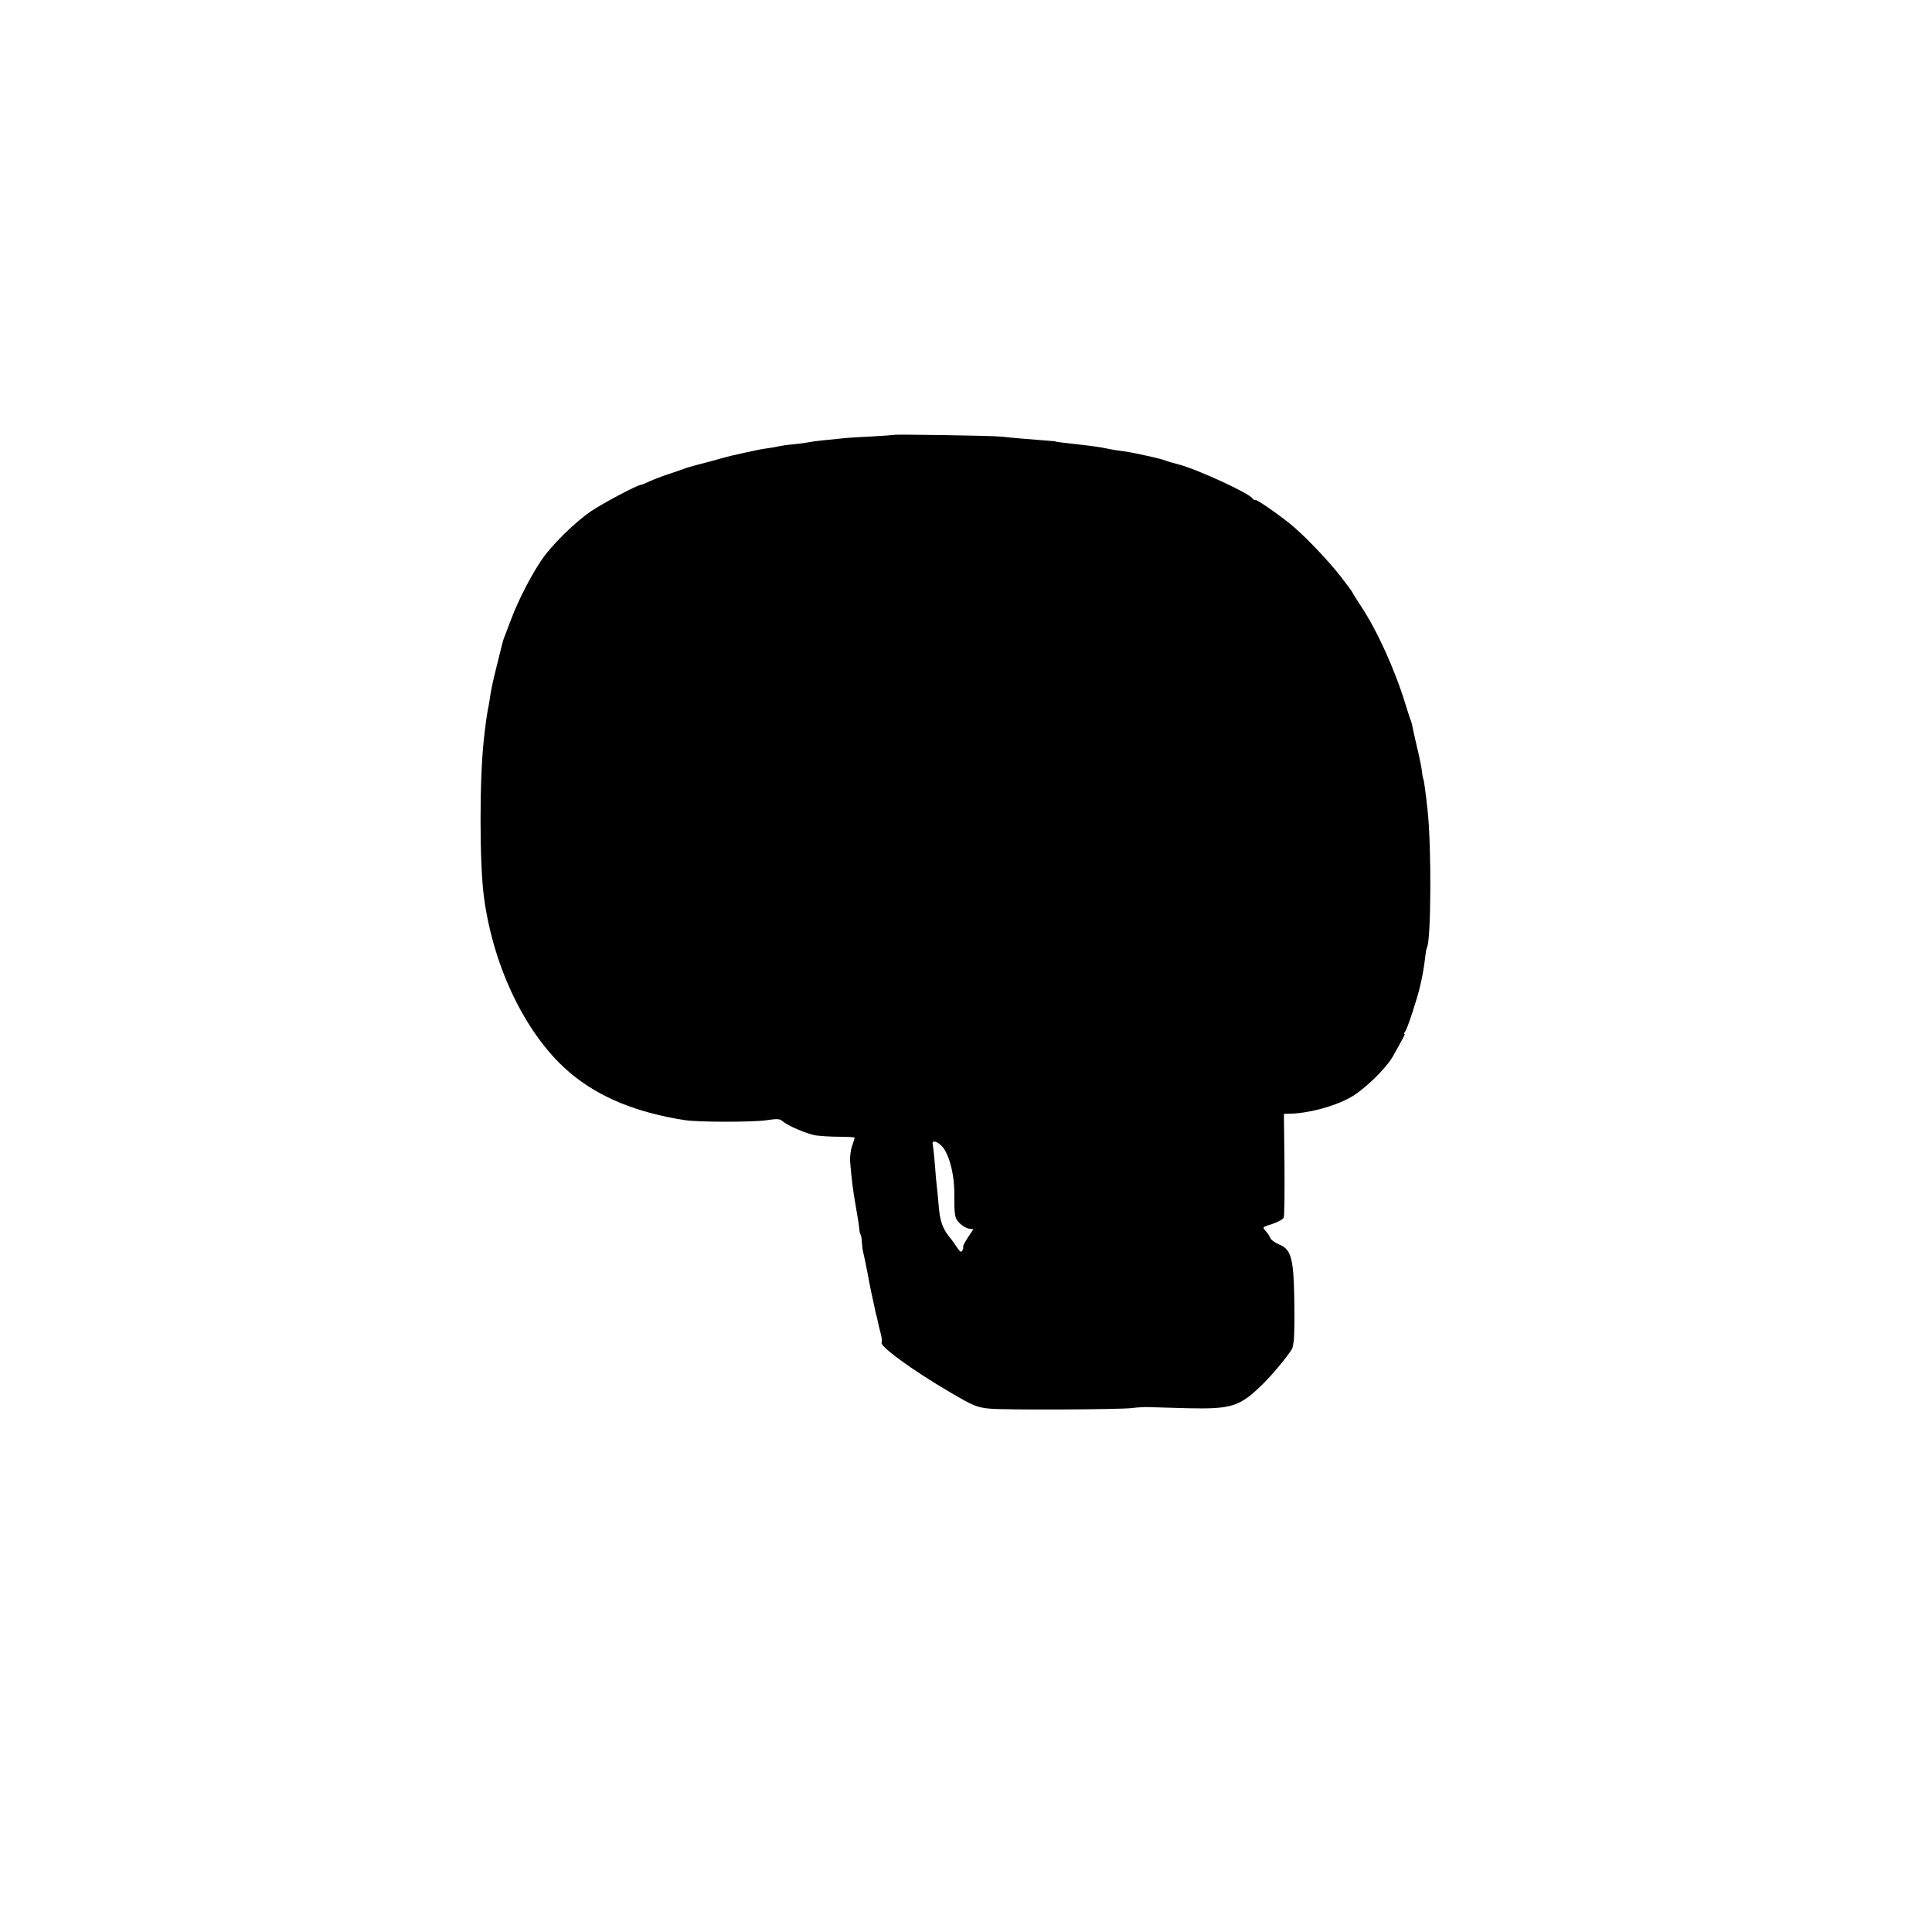
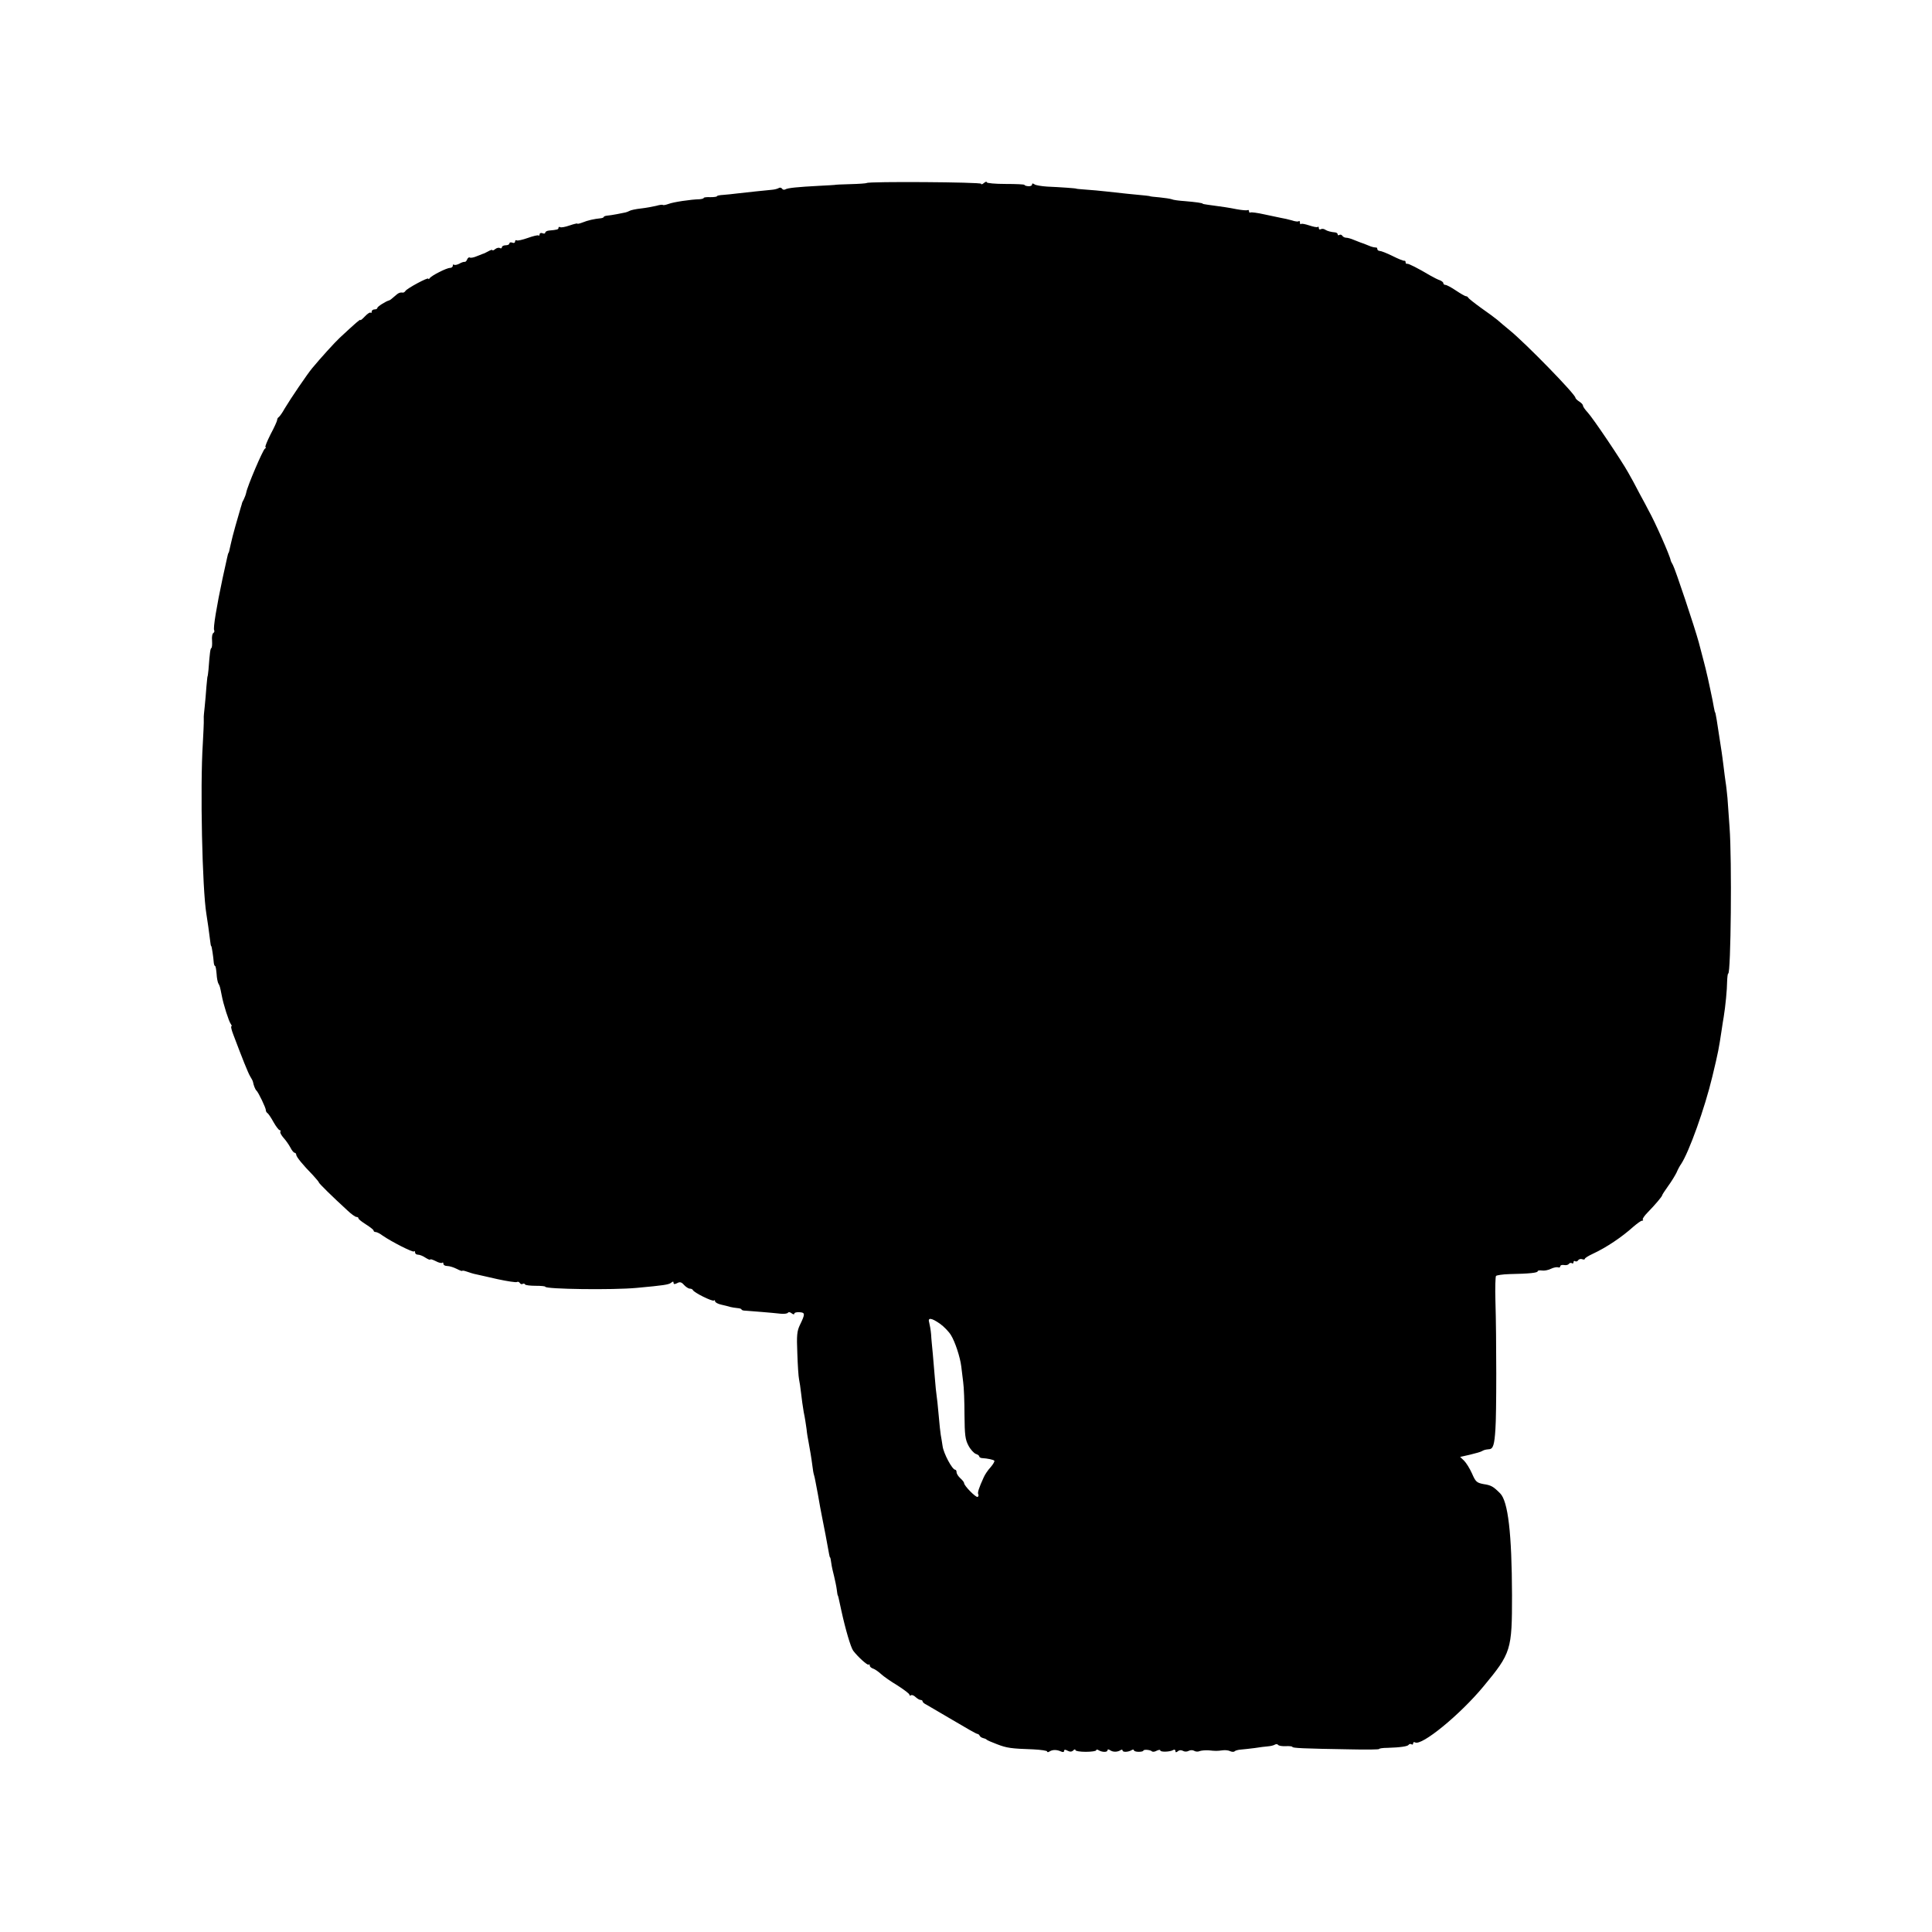
<svg xmlns="http://www.w3.org/2000/svg" version="1.0" width="1024pt" height="1024pt" viewBox="0 0 1024 1024" preserveAspectRatio="xMidYMid meet">
  <g transform="translate(0,1024) scale(0.1,-0.1)" fill="#000000" stroke="none">
-     <path d="M4738 7935 c-2 -1 -59 -5 -128 -9 -69 -3 -141 -8 -160 -11 -19 -2 -60 -6 -90 -9 -30 -3 -66 -8 -80 -11 -14 -3 -47 -7 -75 -10 -27 -2 -61 -7 -75 -10 -14 -3 -38 -8 -55 -10 -33 -4 -68 -11 -135 -26 -25 -6 -53 -12 -62 -14 -10 -2 -62 -16 -115 -31 -54 -14 -102 -27 -108 -29 -5 -1 -17 -5 -25 -8 -8 -3 -50 -18 -93 -32 -42 -14 -89 -33 -105 -41 -15 -7 -31 -14 -36 -14 -17 0 -191 -92 -261 -138 -84 -56 -216 -185 -268 -265 -54 -81 -119 -207 -155 -302 -44 -115 -46 -119 -48 -130 -1 -5 -3 -12 -4 -15 -1 -3 -3 -12 -5 -20 -2 -8 -13 -52 -24 -97 -22 -88 -28 -119 -36 -173 -3 -19 -7 -44 -10 -55 -4 -21 -13 -83 -20 -150 -24 -206 -24 -661 0 -840 51 -381 229 -742 461 -935 152 -127 351 -208 604 -247 69 -11 356 -11 428 -1 62 9 75 9 90 -5 26 -23 128 -67 176 -75 23 -3 78 -7 123 -7 46 0 83 -2 83 -5 0 -3 -7 -23 -14 -45 -8 -22 -12 -60 -10 -85 9 -102 15 -150 30 -235 9 -49 17 -101 18 -115 1 -14 4 -30 8 -35 3 -6 6 -23 6 -40 1 -16 4 -40 7 -52 3 -13 7 -31 9 -40 14 -69 20 -99 21 -108 1 -5 7 -35 13 -65 7 -30 14 -65 17 -78 2 -13 6 -31 9 -40 3 -9 7 -28 10 -42 3 -14 9 -42 15 -62 5 -20 7 -39 4 -42 -17 -17 161 -148 369 -269 116 -68 137 -77 203 -83 79 -8 692 -5 754 3 31 4 72 6 91 5 19 -1 111 -3 205 -6 235 -5 276 8 400 130 55 53 154 176 156 192 0 4 3 16 5 27 7 27 6 274 -1 362 -8 101 -25 137 -75 157 -22 9 -43 24 -47 34 -3 9 -14 26 -25 38 -18 20 -18 20 36 37 30 10 57 25 60 34 4 9 5 136 4 283 l-3 266 25 1 c100 1 235 36 325 85 70 37 191 154 227 218 60 107 67 120 62 120 -4 0 -2 6 4 13 11 13 65 178 78 237 4 19 8 37 9 40 7 31 18 102 20 127 2 17 5 35 8 40 22 36 25 540 3 733 -10 93 -19 156 -22 161 -2 3 -6 24 -8 46 -3 22 -15 80 -27 129 -11 49 -22 96 -23 104 -1 8 -5 22 -8 30 -4 8 -16 47 -28 85 -57 187 -152 396 -239 526 -22 34 -41 63 -41 66 0 3 -30 43 -66 90 -63 80 -170 193 -244 258 -59 51 -192 145 -205 145 -8 0 -15 4 -17 8 -10 25 -295 156 -393 181 -27 7 -59 16 -70 21 -11 4 -56 16 -100 25 -82 18 -95 20 -155 28 -19 3 -46 8 -60 11 -28 6 -69 12 -150 21 -79 9 -115 13 -115 15 0 1 -22 3 -50 5 -84 6 -187 15 -240 21 -50 5 -562 13 -567 9z m247 -3763 c42 -35 74 -149 73 -262 0 -115 2 -127 28 -153 14 -14 36 -27 49 -29 l24 -3 -29 -44 c-16 -24 -28 -47 -25 -50 2 -4 0 -13 -5 -20 -6 -10 -12 -6 -26 15 -10 16 -29 43 -43 59 -36 45 -50 87 -56 167 -3 40 -8 87 -10 103 -2 17 -7 68 -10 115 -4 47 -9 93 -11 103 -7 22 15 22 41 -1z" />
+     <path d="M4594 9270 c-3 -2 -42 -5 -87 -6 -45 -1 -82 -3 -82 -4 0 0 -38 -3 -85 -5 -112 -6 -166 -11 -178 -19 -6 -3 -13 -2 -17 4 -4 6 -12 7 -18 3 -7 -4 -23 -8 -37 -9 -35 -3 -126 -13 -180 -19 -25 -3 -60 -7 -77 -8 -18 -1 -33 -4 -33 -7 0 -3 -16 -5 -35 -5 -19 1 -35 -1 -35 -4 0 -3 -10 -6 -22 -7 -46 -1 -140 -15 -165 -25 -14 -5 -28 -8 -30 -5 -3 2 -18 0 -35 -5 -17 -4 -54 -11 -81 -14 -28 -3 -55 -9 -61 -13 -6 -3 -15 -7 -21 -8 -5 -1 -26 -5 -45 -9 -19 -4 -43 -7 -52 -8 -10 -1 -18 -4 -18 -7 0 -3 -8 -6 -17 -7 -33 -3 -68 -11 -95 -22 -16 -6 -28 -9 -28 -6 0 2 -18 -2 -41 -10 -23 -8 -45 -12 -50 -9 -5 3 -9 1 -9 -4 0 -8 -6 -10 -50 -14 -11 -1 -20 -6 -20 -11 0 -5 -7 -7 -15 -3 -8 3 -15 0 -15 -6 0 -6 -3 -9 -6 -6 -3 3 -28 -3 -56 -13 -28 -10 -55 -16 -59 -13 -5 3 -9 0 -9 -6 0 -7 -7 -10 -15 -6 -8 3 -15 1 -15 -4 0 -6 -9 -10 -20 -10 -11 0 -20 -5 -20 -11 0 -5 -5 -7 -10 -4 -6 4 -17 1 -25 -5 -8 -7 -15 -9 -15 -6 0 4 -10 1 -22 -6 -13 -7 -25 -13 -28 -13 -3 -1 -18 -7 -33 -13 -16 -7 -32 -10 -37 -7 -4 3 -11 -2 -14 -10 -3 -8 -9 -14 -13 -13 -4 1 -18 -3 -29 -10 -12 -6 -24 -8 -28 -5 -3 3 -6 1 -6 -5 0 -7 -7 -12 -15 -12 -18 0 -97 -40 -107 -54 -4 -6 -8 -7 -8 -3 0 9 -112 -51 -121 -65 -3 -5 -9 -9 -13 -9 -17 2 -24 -1 -44 -19 -12 -11 -25 -21 -29 -22 -17 -4 -63 -33 -63 -40 0 -5 -7 -8 -15 -8 -8 0 -15 -5 -15 -12 0 -6 -3 -9 -6 -5 -3 3 -17 -6 -30 -20 -13 -14 -24 -23 -24 -19 0 6 -26 -17 -109 -94 -26 -24 -102 -108 -146 -161 -26 -31 -115 -162 -146 -214 -12 -22 -27 -43 -32 -46 -5 -3 -8 -10 -8 -15 0 -5 -15 -39 -35 -76 -19 -38 -31 -68 -27 -68 5 0 3 -4 -3 -8 -11 -7 -93 -199 -99 -233 -2 -10 -8 -26 -13 -36 -6 -10 -10 -20 -10 -23 -1 -3 -3 -12 -6 -20 -12 -39 -46 -159 -52 -190 -10 -46 -11 -50 -14 -52 -2 -4 -4 -14 -30 -132 -32 -150 -51 -266 -45 -276 3 -5 1 -11 -4 -15 -6 -3 -9 -21 -7 -41 1 -19 0 -37 -4 -39 -5 -3 -8 -21 -15 -115 -2 -19 -4 -35 -5 -35 -1 0 -3 -25 -6 -55 -2 -30 -6 -77 -9 -105 -3 -27 -6 -56 -5 -62 0 -7 0 -19 0 -25 0 -7 -2 -56 -5 -108 -15 -231 -3 -773 19 -905 5 -28 15 -102 21 -150 1 -11 3 -20 5 -20 2 0 11 -57 13 -87 1 -10 4 -18 7 -18 3 0 6 -19 8 -42 1 -22 6 -46 10 -52 7 -12 8 -15 17 -61 9 -49 38 -139 48 -152 5 -7 7 -13 3 -13 -3 0 1 -19 10 -42 49 -130 79 -205 90 -223 7 -11 14 -24 15 -30 3 -17 12 -40 18 -45 10 -8 51 -94 50 -104 0 -5 3 -12 8 -15 5 -3 20 -25 33 -49 13 -23 28 -42 32 -42 5 0 7 -4 4 -8 -3 -5 5 -19 17 -33 12 -13 28 -36 36 -51 8 -16 18 -28 23 -28 4 0 8 -5 8 -10 0 -11 34 -53 88 -108 17 -19 32 -36 32 -39 0 -5 70 -74 153 -150 19 -18 40 -33 46 -33 6 0 11 -3 11 -8 0 -4 18 -18 40 -32 22 -14 40 -28 40 -32 0 -5 5 -8 11 -8 6 0 23 -8 37 -19 48 -33 160 -90 166 -84 3 4 6 1 6 -5 0 -7 7 -12 15 -12 9 0 27 -7 40 -16 14 -9 25 -13 25 -10 0 4 13 0 29 -8 16 -9 31 -12 35 -9 3 4 6 1 6 -5 0 -7 9 -12 20 -12 12 0 34 -7 50 -15 17 -9 30 -13 30 -11 0 3 11 1 25 -4 14 -5 36 -12 48 -14 12 -3 64 -14 115 -26 51 -11 97 -18 102 -15 5 3 11 1 15 -5 4 -6 10 -8 15 -5 5 3 11 2 13 -3 3 -4 28 -7 56 -7 28 0 51 -2 51 -5 0 -13 360 -18 485 -6 142 13 169 17 182 27 9 8 13 8 13 0 0 -8 5 -9 19 -2 14 8 23 6 36 -9 10 -11 24 -20 31 -20 7 0 14 -3 16 -7 5 -14 105 -63 112 -56 3 3 6 2 6 -4 0 -6 15 -14 33 -18 17 -4 39 -9 47 -12 8 -2 25 -5 37 -6 13 -1 23 -4 23 -7 0 -4 10 -7 23 -7 28 -2 142 -11 185 -16 18 -2 36 1 38 5 3 5 12 4 20 -3 8 -6 14 -7 14 -2 0 6 12 9 28 8 30 -2 30 -9 2 -67 -16 -33 -18 -56 -14 -151 2 -62 6 -123 9 -137 3 -14 8 -47 11 -75 3 -27 9 -72 14 -100 6 -27 12 -68 15 -90 2 -22 7 -51 10 -65 7 -37 16 -90 21 -130 2 -19 6 -42 9 -50 3 -8 11 -53 20 -100 8 -47 17 -96 20 -110 7 -33 35 -179 39 -205 2 -11 4 -20 6 -20 1 0 4 -13 6 -30 2 -16 9 -48 15 -70 5 -22 12 -53 14 -70 2 -16 4 -31 6 -32 2 -4 3 -8 18 -78 22 -101 50 -196 63 -214 25 -33 76 -79 82 -74 3 4 6 1 6 -5 0 -6 8 -13 18 -16 9 -3 28 -16 42 -29 14 -13 53 -40 88 -61 34 -22 62 -43 62 -48 0 -5 4 -7 9 -3 5 3 16 -2 24 -10 9 -8 20 -15 26 -15 6 0 11 -3 11 -8 0 -4 9 -12 20 -17 11 -6 74 -43 140 -82 67 -40 125 -73 130 -73 4 0 10 -4 12 -9 2 -5 10 -11 18 -13 8 -2 17 -5 20 -9 3 -3 28 -14 55 -24 52 -20 74 -23 192 -27 40 -2 73 -7 73 -11 0 -5 6 -5 13 0 16 10 38 10 60 0 10 -5 17 -4 17 3 0 7 6 8 18 1 13 -7 23 -6 30 1 7 7 12 8 12 2 0 -5 25 -9 55 -9 30 0 55 4 55 8 0 5 6 5 12 1 19 -12 48 -12 48 -1 0 6 5 6 13 1 15 -11 38 -11 55 -1 6 5 12 4 12 -1 0 -10 30 -9 48 2 6 4 12 4 12 -1 0 -4 11 -8 25 -8 14 0 25 3 25 6 0 8 38 5 46 -4 4 -3 15 -2 25 4 11 5 19 6 19 1 0 -9 53 -8 69 3 6 3 11 1 11 -6 0 -8 4 -8 13 -1 8 7 18 7 27 2 8 -5 21 -5 30 0 9 5 22 5 30 0 8 -5 21 -5 29 -1 9 3 30 5 46 4 39 -4 45 -4 75 0 14 2 32 0 41 -5 9 -4 20 -4 23 0 4 4 19 8 34 9 15 1 47 5 72 8 25 4 56 8 70 9 14 1 31 5 37 9 6 4 14 3 17 -1 3 -5 21 -8 41 -7 19 1 35 -1 35 -4 0 -6 57 -9 308 -13 83 -2 152 -1 152 2 0 3 19 6 43 6 69 2 108 8 113 16 3 5 10 6 15 3 5 -4 9 -1 9 5 0 6 4 8 10 5 34 -21 239 147 363 297 147 177 151 193 151 483 -1 328 -21 498 -63 540 -37 37 -48 43 -88 49 -36 7 -42 12 -61 56 -12 27 -31 57 -42 68 l-21 20 53 12 c29 7 58 15 63 19 11 6 17 8 39 10 20 2 27 25 32 106 6 76 6 484 0 682 -2 67 0 125 3 130 3 4 35 9 71 10 107 2 150 7 150 15 0 4 10 6 23 4 12 -2 33 2 47 9 14 7 31 10 38 8 6 -3 12 0 12 6 0 5 9 8 20 6 11 -2 22 1 25 6 4 5 11 7 16 4 5 -4 9 -1 9 5 0 6 4 9 9 5 5 -3 13 0 16 6 4 5 13 8 21 5 8 -3 14 -2 14 2 0 4 19 16 43 27 71 33 153 88 214 143 20 17 40 32 46 32 6 0 8 3 4 6 -3 3 9 21 26 38 41 42 77 85 77 91 0 3 14 24 31 48 17 23 37 56 45 72 7 17 18 37 24 45 42 63 126 297 166 465 32 133 34 146 49 245 4 25 8 56 11 70 9 54 18 147 18 187 1 24 3 43 6 43 14 0 20 603 7 775 -4 55 -9 125 -11 155 -3 30 -7 69 -10 85 -2 17 -8 55 -11 85 -4 30 -8 64 -10 75 -25 166 -32 210 -35 210 -1 0 -3 11 -6 25 -2 14 -11 59 -20 100 -9 41 -17 80 -19 85 -2 12 -20 80 -41 160 -23 84 -124 386 -137 410 -6 11 -12 22 -12 25 -4 25 -84 206 -117 264 -5 11 -27 51 -48 90 -20 39 -47 89 -60 111 -36 65 -187 289 -215 319 -14 15 -25 31 -25 36 0 6 -9 15 -20 22 -11 7 -20 16 -20 20 0 18 -263 288 -349 358 -23 19 -52 43 -64 54 -12 10 -51 39 -87 64 -36 26 -66 50 -68 54 -2 5 -8 8 -12 8 -5 0 -29 14 -53 30 -25 17 -50 30 -56 30 -6 0 -11 4 -11 9 0 5 -8 11 -17 15 -10 3 -34 15 -53 26 -64 38 -115 64 -122 62 -5 -1 -8 2 -8 8 0 6 -3 9 -7 8 -5 -1 -32 10 -62 25 -30 15 -61 27 -68 27 -7 0 -13 5 -13 10 0 6 -3 9 -7 8 -5 0 -17 2 -28 6 -11 5 -27 10 -35 14 -8 3 -17 6 -20 7 -3 1 -18 7 -33 13 -16 7 -34 12 -42 12 -8 0 -17 5 -20 10 -4 6 -11 8 -16 5 -5 -4 -9 -2 -9 3 0 5 -6 9 -12 10 -23 2 -43 7 -55 15 -7 5 -17 5 -23 2 -5 -3 -10 -1 -10 6 0 7 -3 10 -6 6 -3 -3 -23 1 -44 8 -21 7 -41 11 -44 8 -3 -4 -6 0 -6 7 0 7 -3 11 -6 8 -3 -4 -20 -2 -37 4 -18 5 -43 11 -57 13 -14 3 -54 11 -90 19 -35 8 -68 12 -72 10 -4 -3 -8 0 -8 6 0 6 -3 9 -8 6 -4 -2 -30 0 -57 5 -45 9 -73 13 -155 24 -14 2 -25 4 -25 5 0 4 -36 9 -95 14 -30 2 -62 6 -70 10 -8 3 -37 7 -65 10 -27 2 -50 5 -50 6 0 1 -22 4 -120 13 -27 3 -77 8 -110 12 -33 4 -82 8 -110 10 -27 2 -50 4 -50 5 0 2 -85 8 -155 11 -30 2 -61 7 -67 12 -9 6 -13 6 -13 -1 0 -6 -9 -10 -20 -9 -11 1 -20 4 -20 7 0 3 -45 5 -100 5 -55 0 -100 4 -100 9 0 5 -7 3 -15 -4 -8 -7 -15 -9 -15 -4 0 9 -598 13 -606 4z m388 -6046 c21 -15 47 -42 58 -60 22 -35 49 -117 55 -167 2 -18 7 -54 10 -82 4 -27 7 -106 7 -175 1 -107 4 -130 21 -162 11 -21 29 -40 39 -44 10 -3 18 -9 18 -13 0 -4 6 -8 13 -9 33 -2 63 -9 67 -14 3 -3 -6 -19 -20 -35 -14 -15 -30 -39 -36 -53 -26 -57 -34 -82 -29 -90 3 -5 1 -11 -3 -14 -9 -5 -72 59 -72 73 0 5 -9 16 -20 26 -11 10 -20 24 -20 32 0 7 -3 13 -7 13 -16 0 -62 87 -67 125 -3 22 -8 49 -10 61 -2 11 -7 58 -11 105 -4 46 -9 93 -11 104 -2 11 -6 52 -9 90 -3 39 -8 97 -11 130 -3 33 -8 79 -9 103 -2 23 -7 51 -10 62 -9 28 11 26 57 -6z" />
  </g>
</svg>
